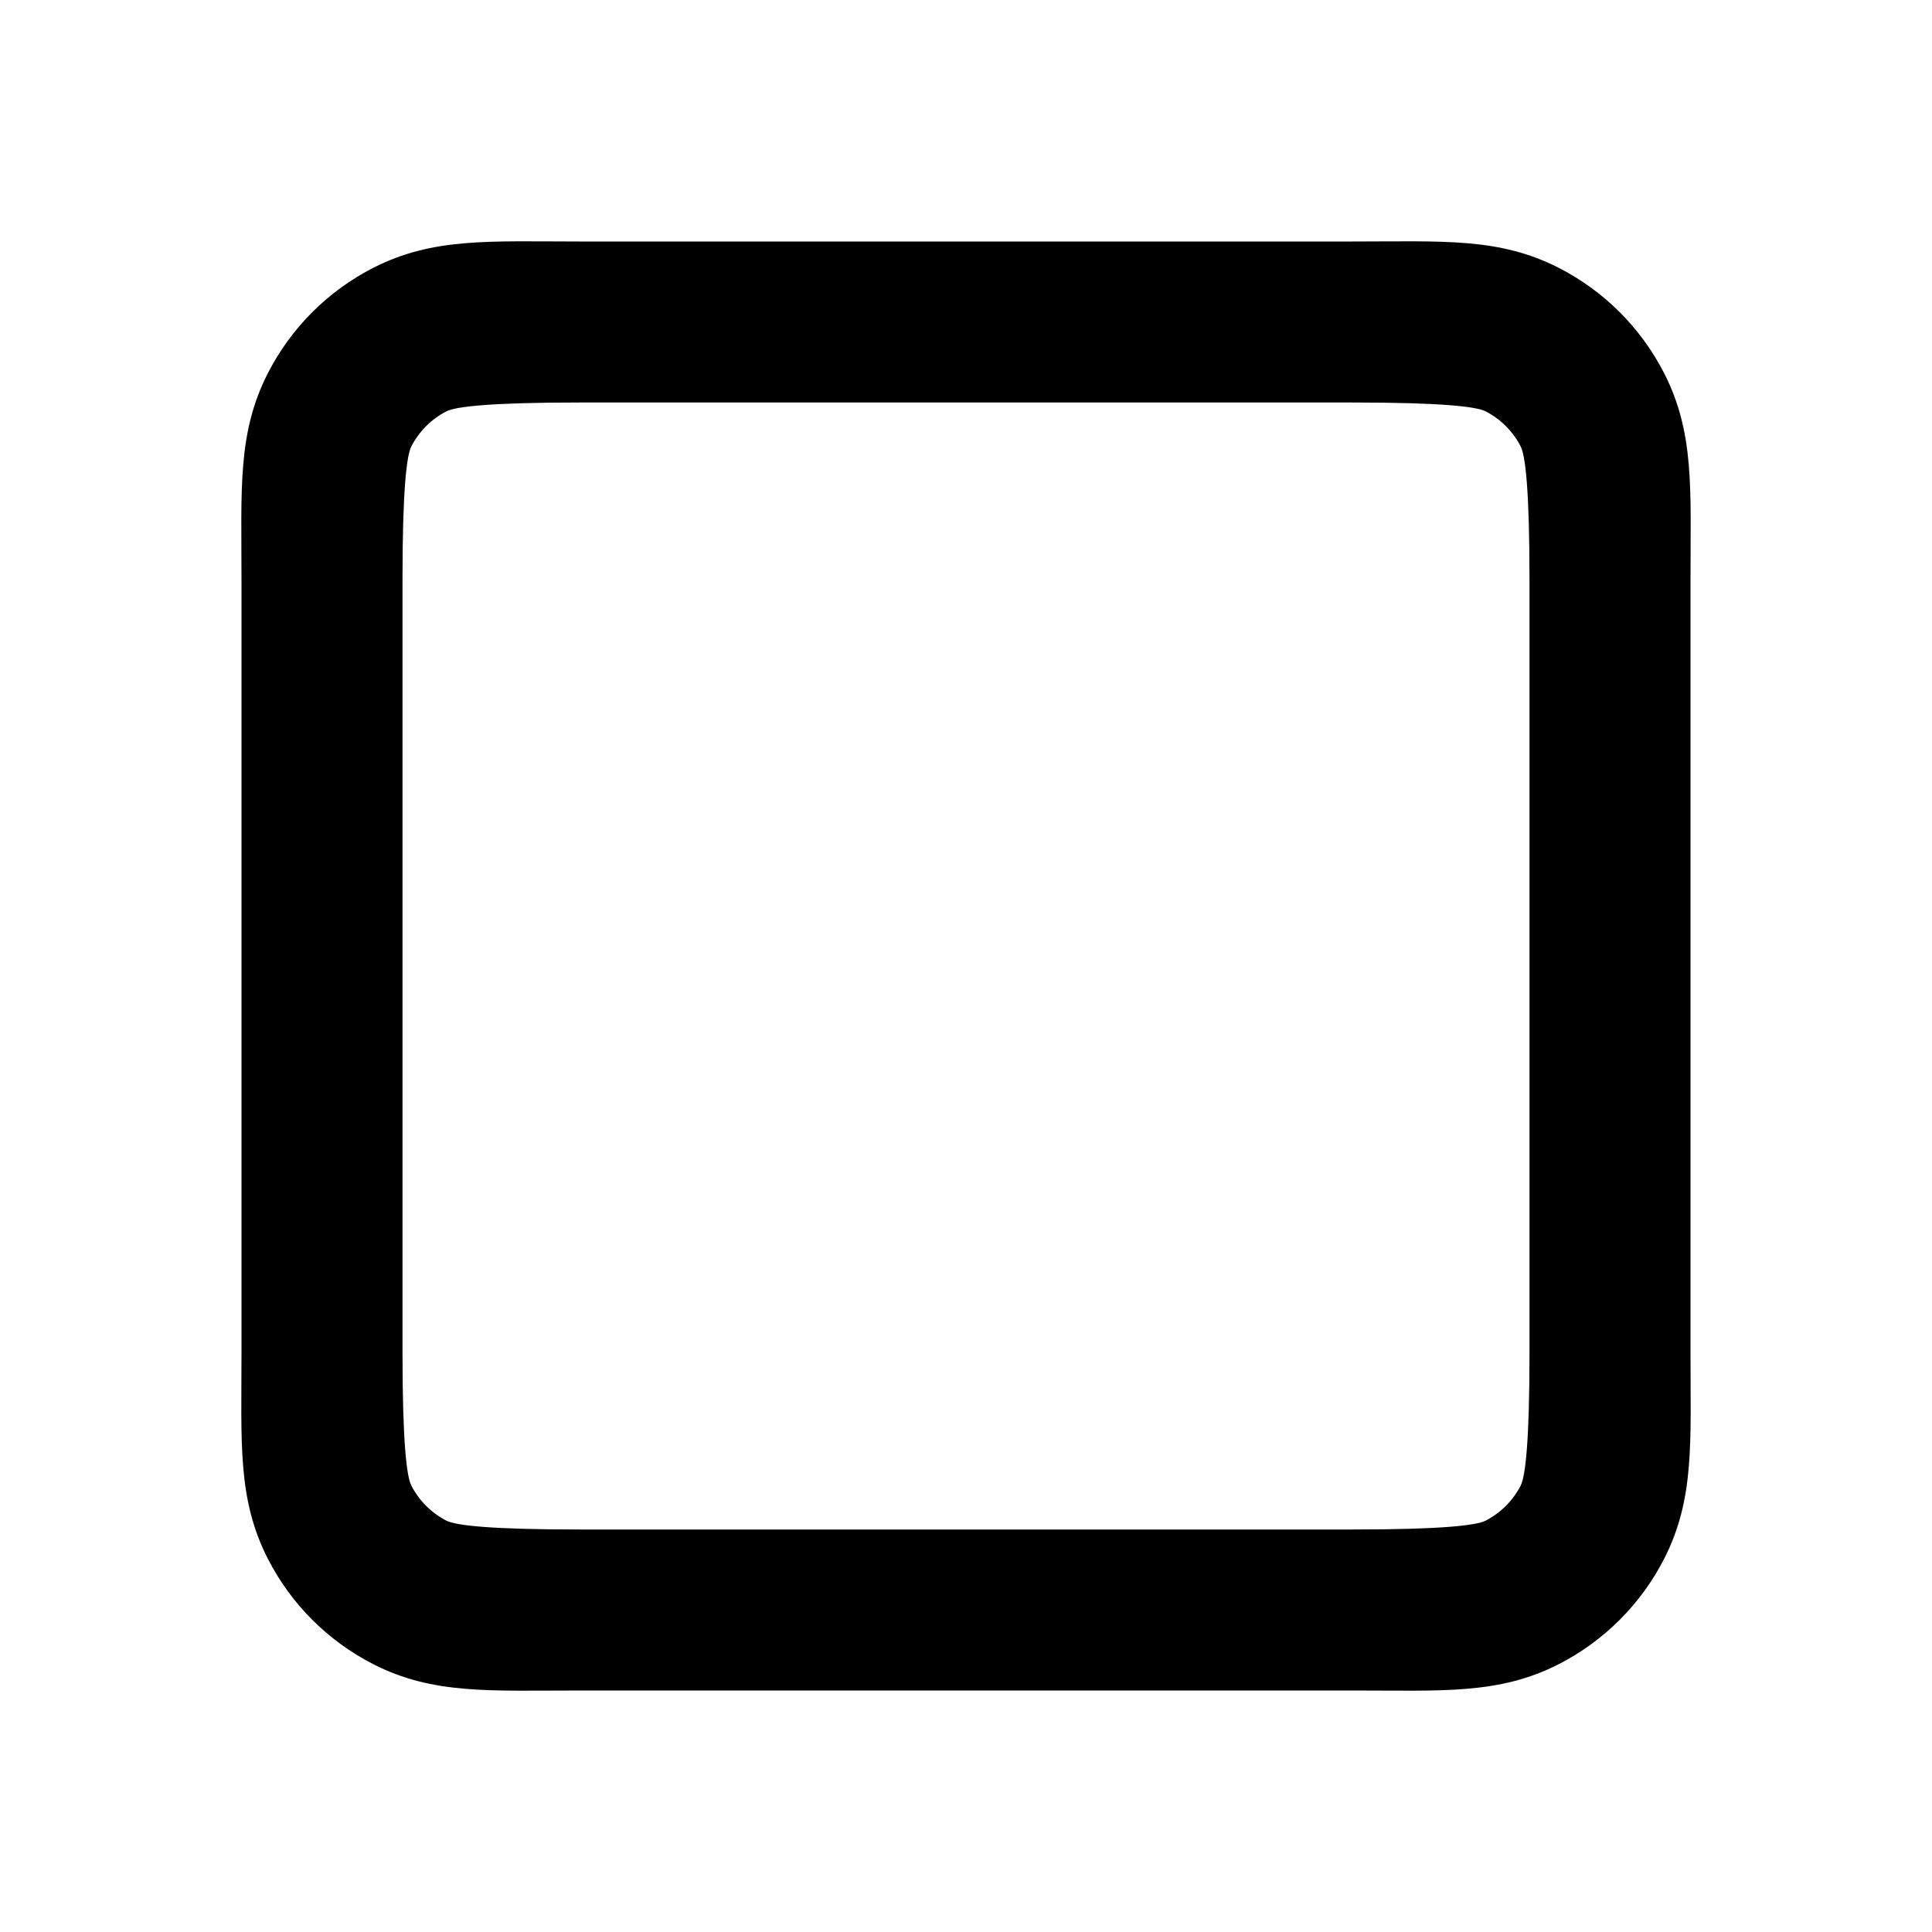
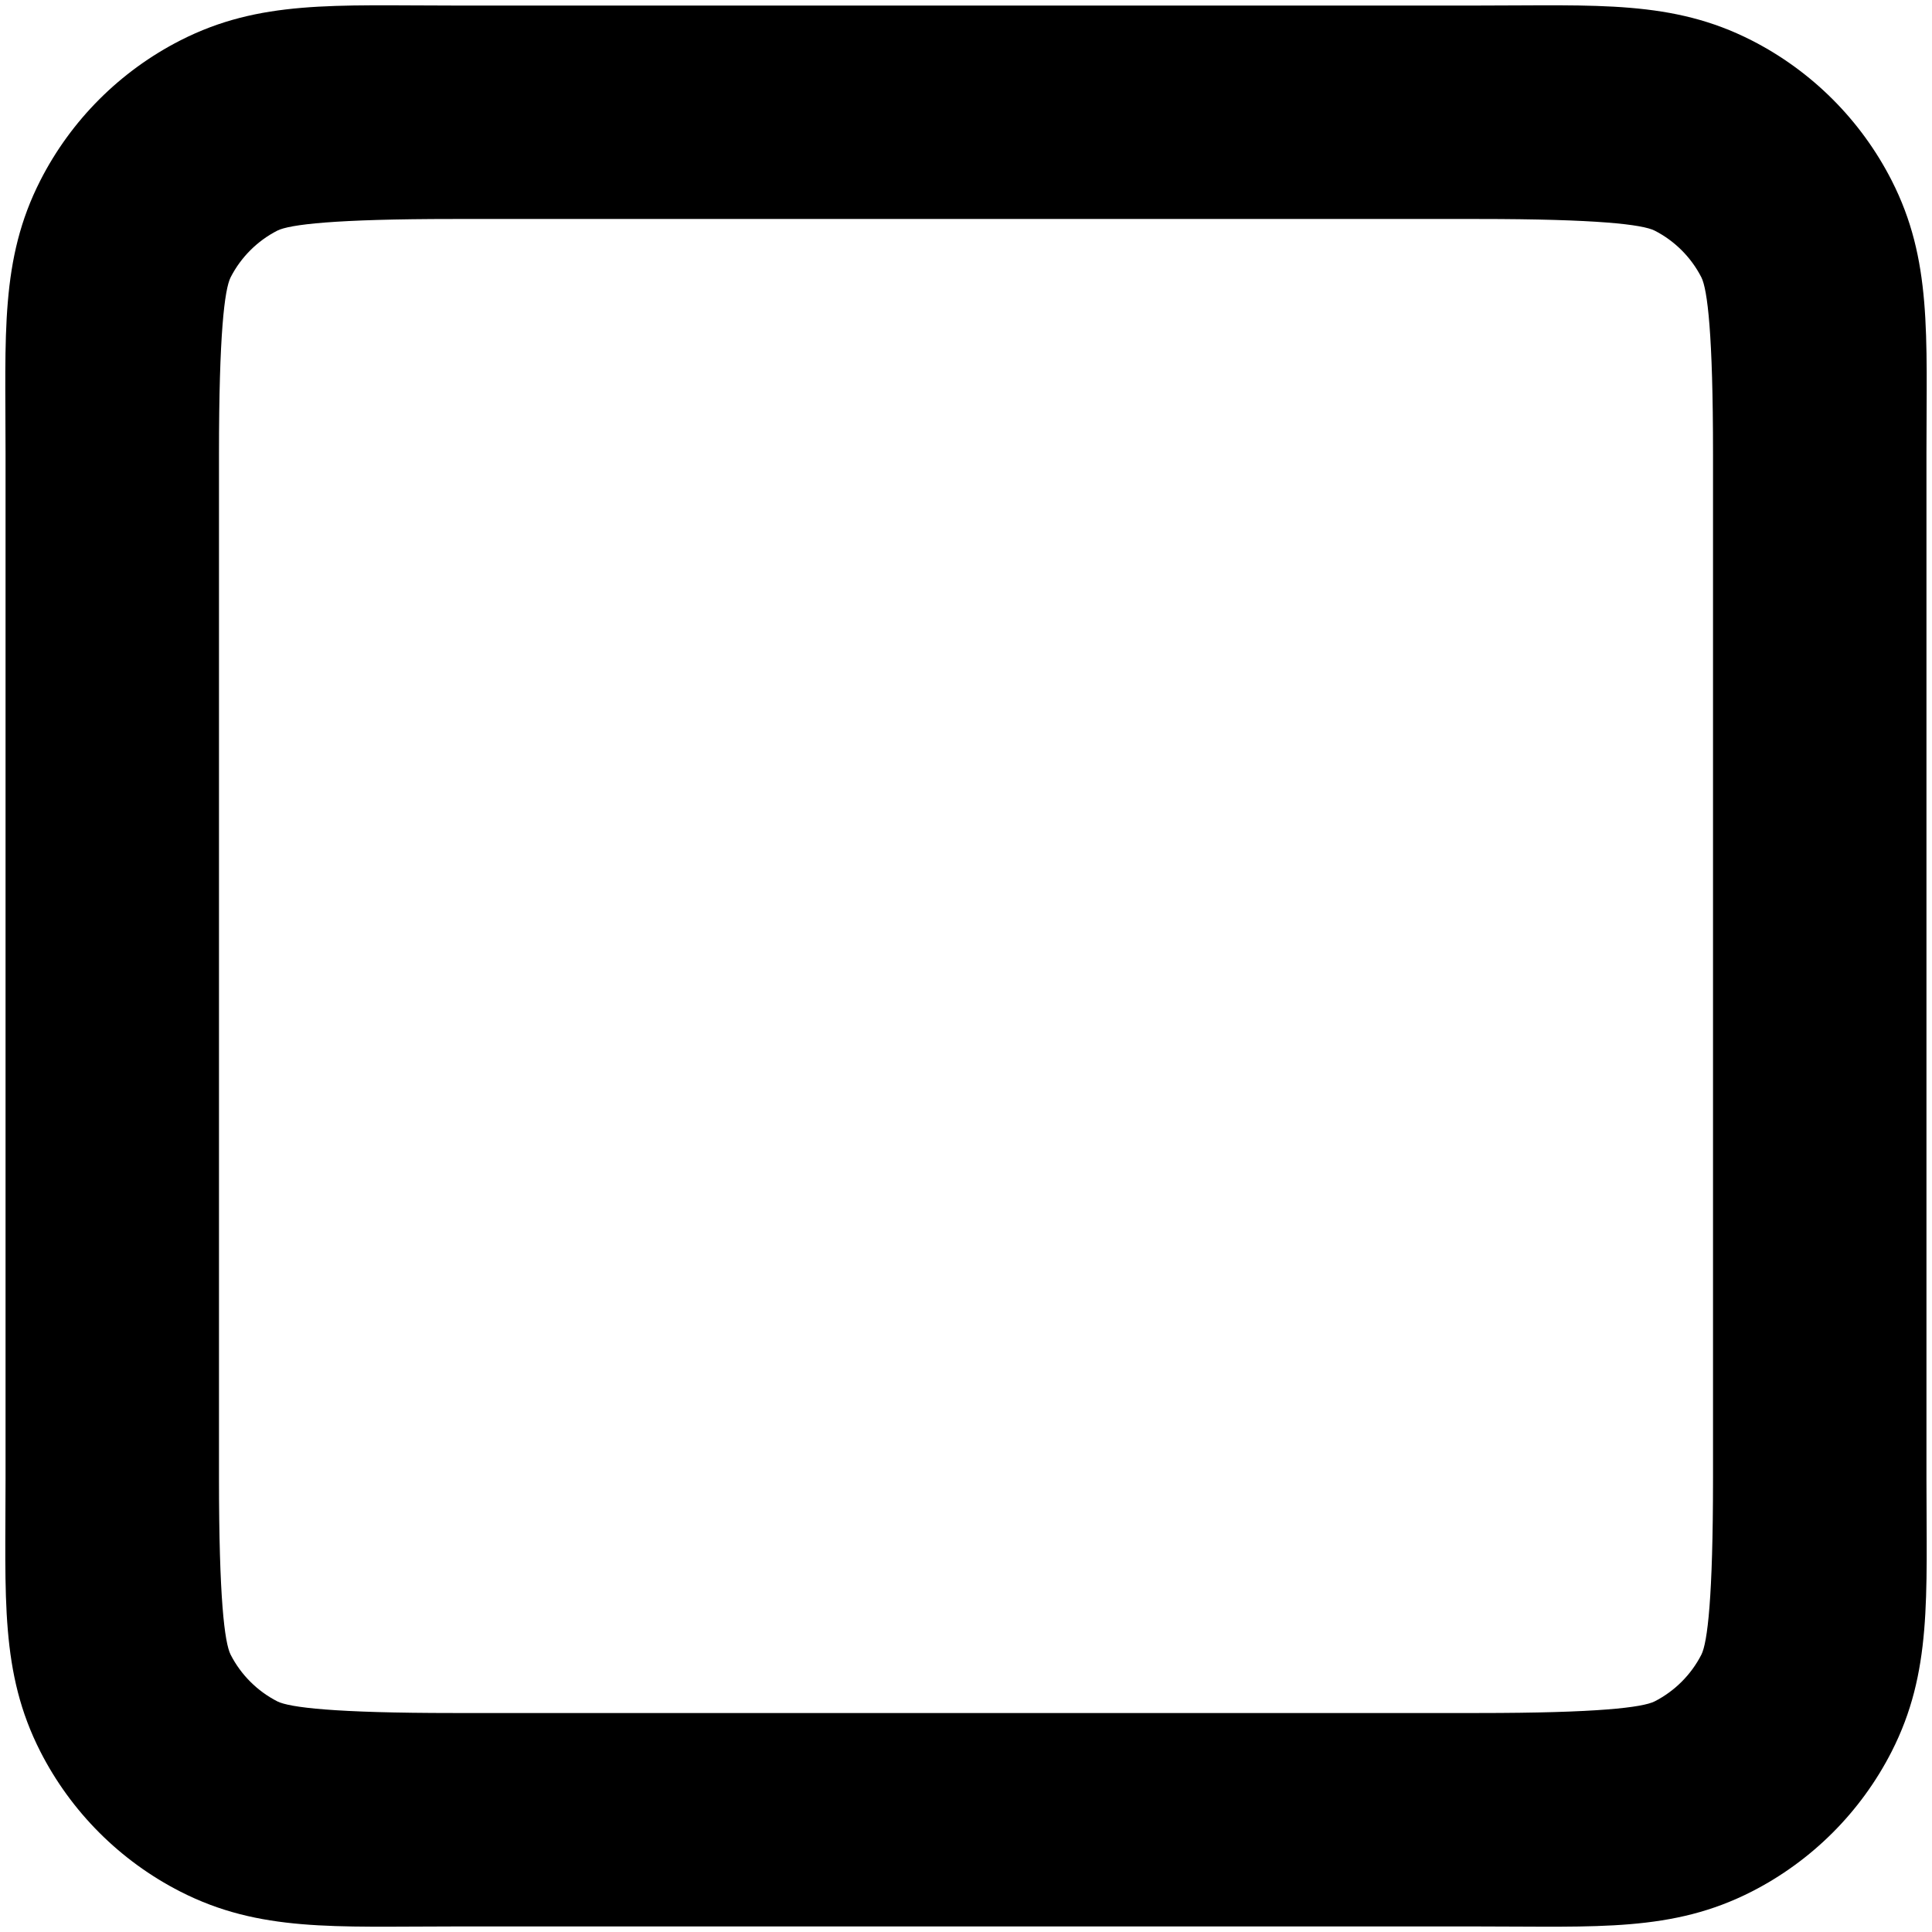
- <svg xmlns="http://www.w3.org/2000/svg" width="800px" height="800px" viewBox="0 0 24 24" fill="none" version="1.1">
+ <svg xmlns="http://www.w3.org/2000/svg" width="18.104" height="18.104" viewBox="2.948 2.948 18.104 18.104" fill="none" version="1.1">
  <path style="fill:#000000" d="M 7.199 3 C 6.079 3 5.381 2.948 4.639 3.326 C 4.074 3.614 3.614 4.074 3.326 4.639 C 2.948 5.381 3 6.079 3 7.199 L 3 16.801 C 3 17.921 2.948 18.619 3.326 19.361 C 3.614 19.926 4.074 20.386 4.639 20.674 C 5.381 21.052 6.079 21 7.199 21 L 16.801 21 C 17.921 21 18.619 21.052 19.361 20.674 C 19.926 20.386 20.386 19.926 20.674 19.361 C 21.052 18.619 21 17.921 21 16.801 L 21 7.199 C 21 6.079 21.052 5.381 20.674 4.639 C 20.386 4.074 19.926 3.614 19.361 3.326 C 18.619 2.948 17.921 3 16.801 3 L 7.199 3 z M 7.199 5 L 16.801 5 C 17.921 5 18.34 5.052 18.453 5.109 C 18.641 5.205 18.795 5.359 18.891 5.547 C 18.948 5.66 19 6.079 19 7.199 L 19 16.801 C 19 17.921 18.948 18.34 18.891 18.453 C 18.795 18.641 18.641 18.795 18.453 18.891 C 18.34 18.948 17.921 19 16.801 19 L 7.199 19 C 6.079 19 5.66 18.948 5.547 18.891 C 5.359 18.795 5.205 18.641 5.109 18.453 C 5.052 18.34 5 17.921 5 16.801 L 5 7.199 C 5 6.079 5.052 5.66 5.109 5.547 C 5.205 5.359 5.359 5.205 5.547 5.109 C 5.66 5.052 6.079 5 7.199 5 z" />
</svg>
